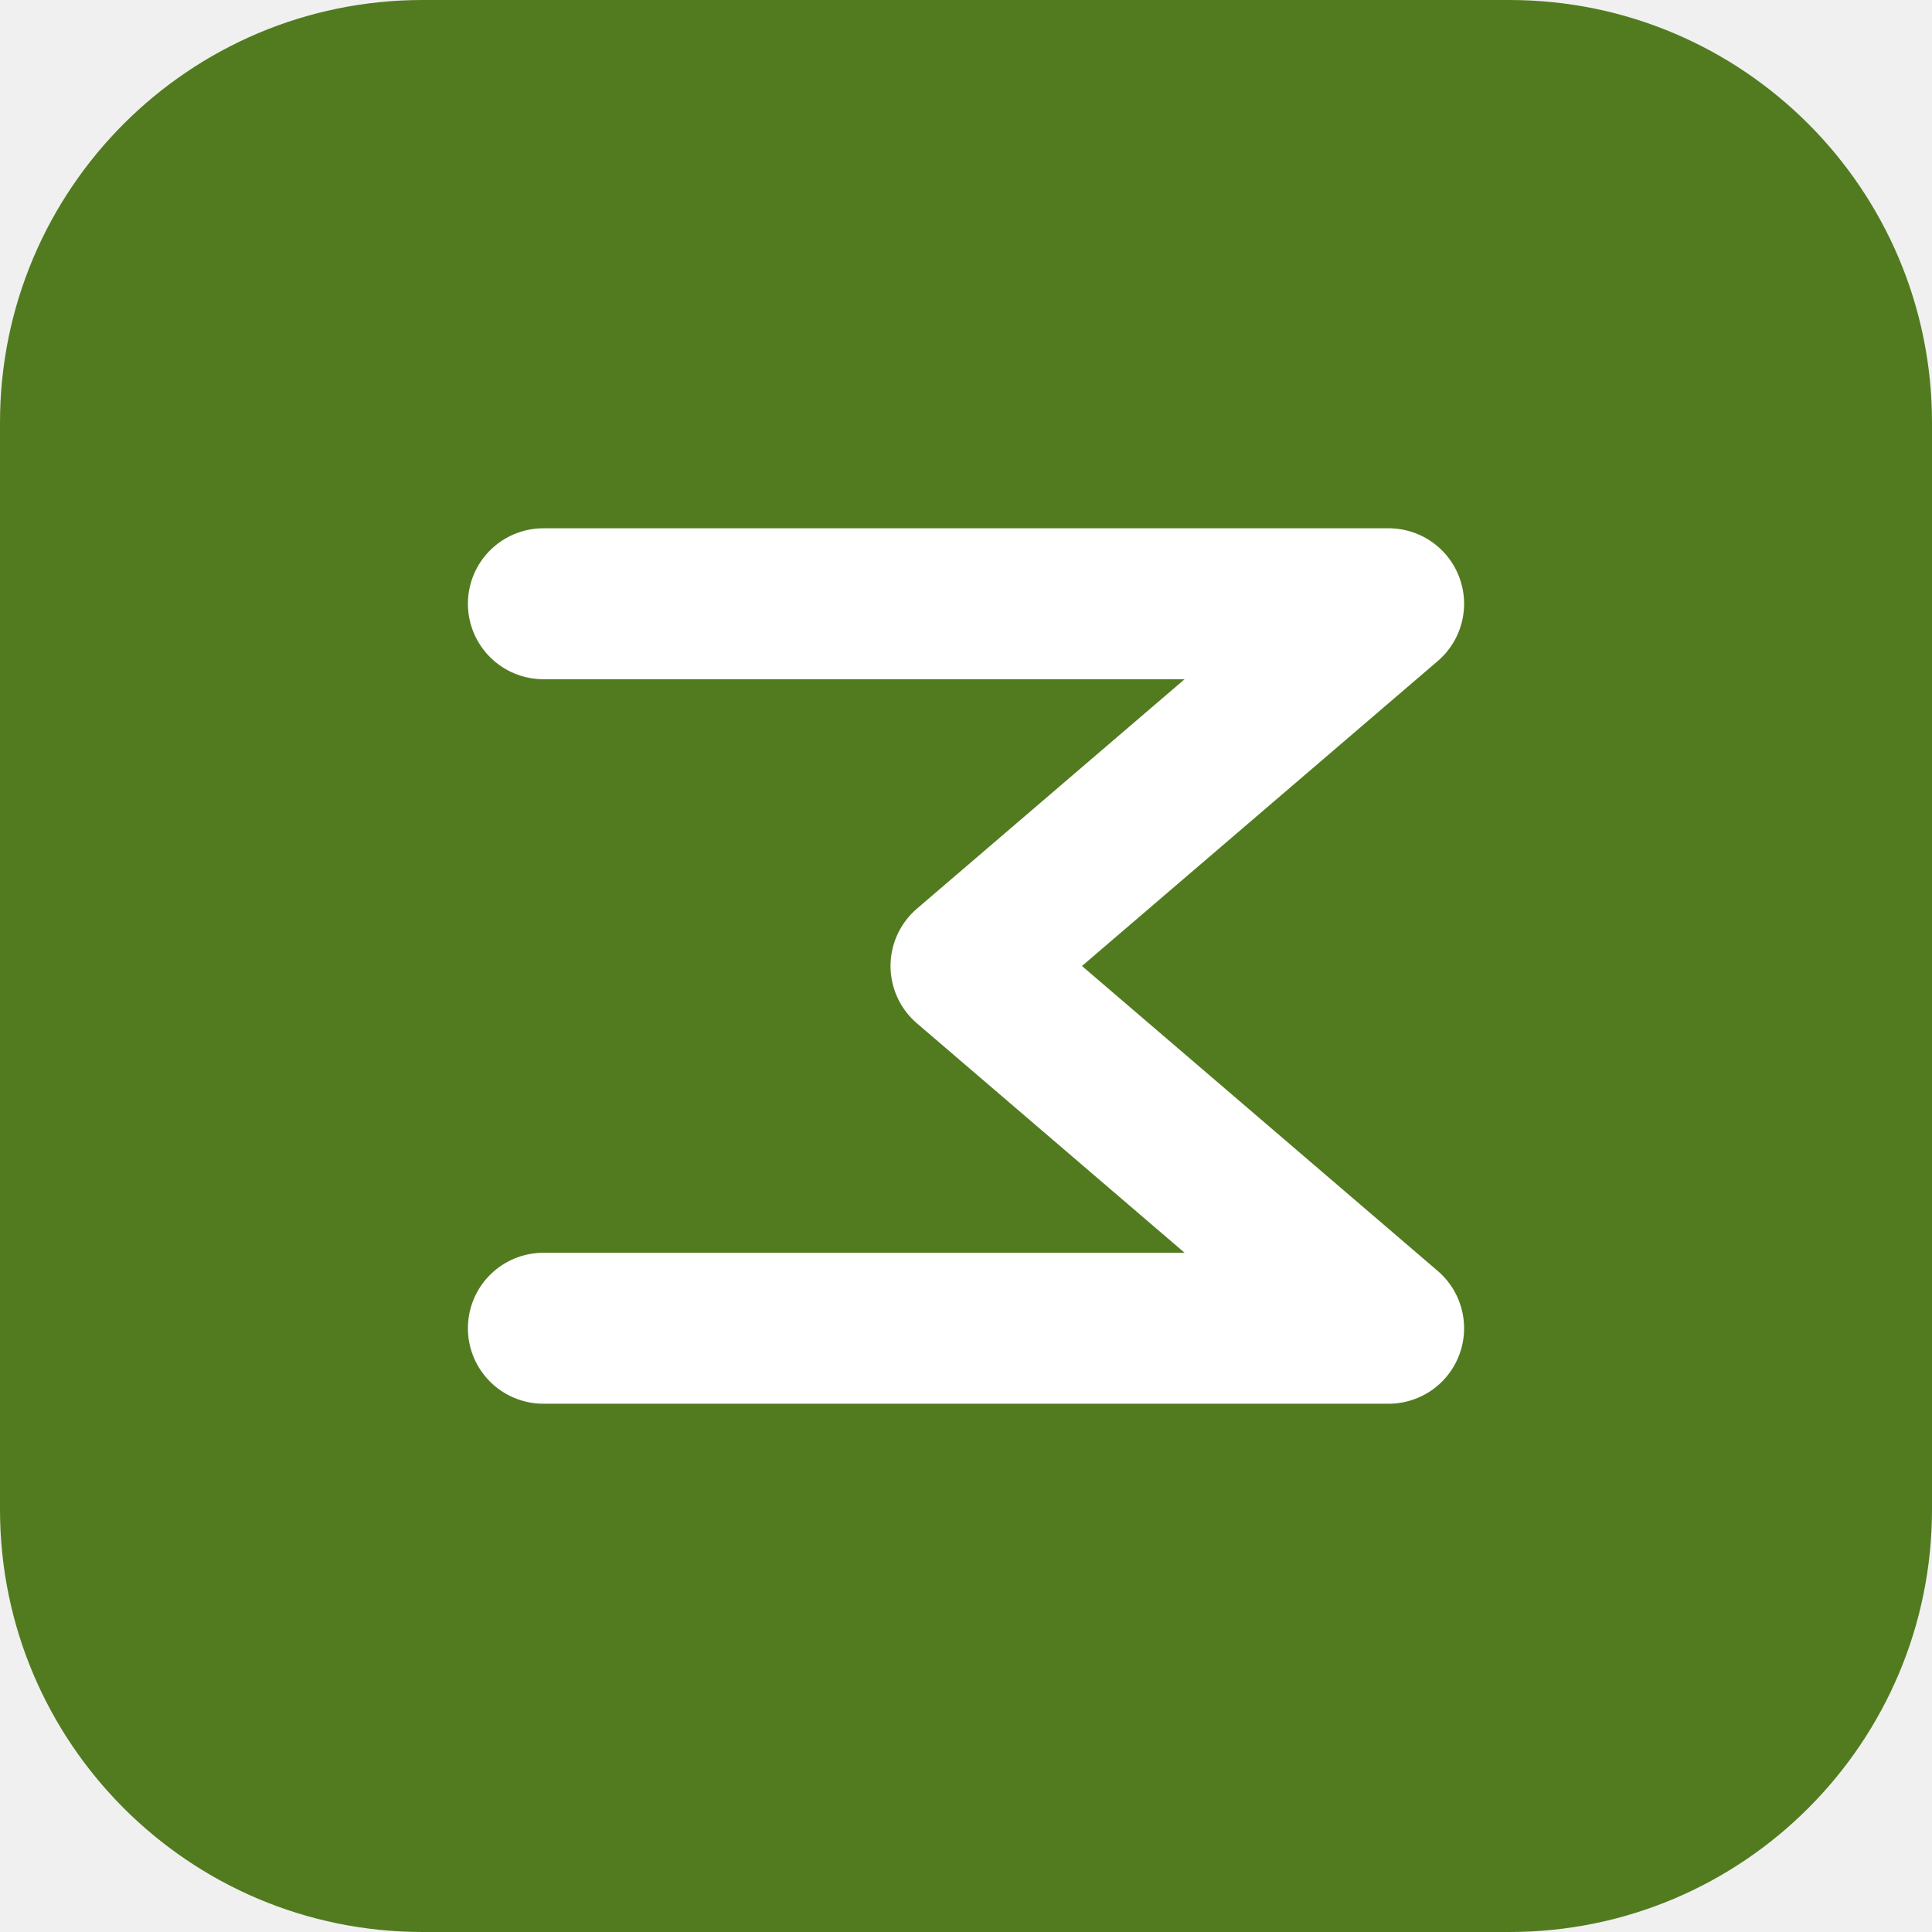
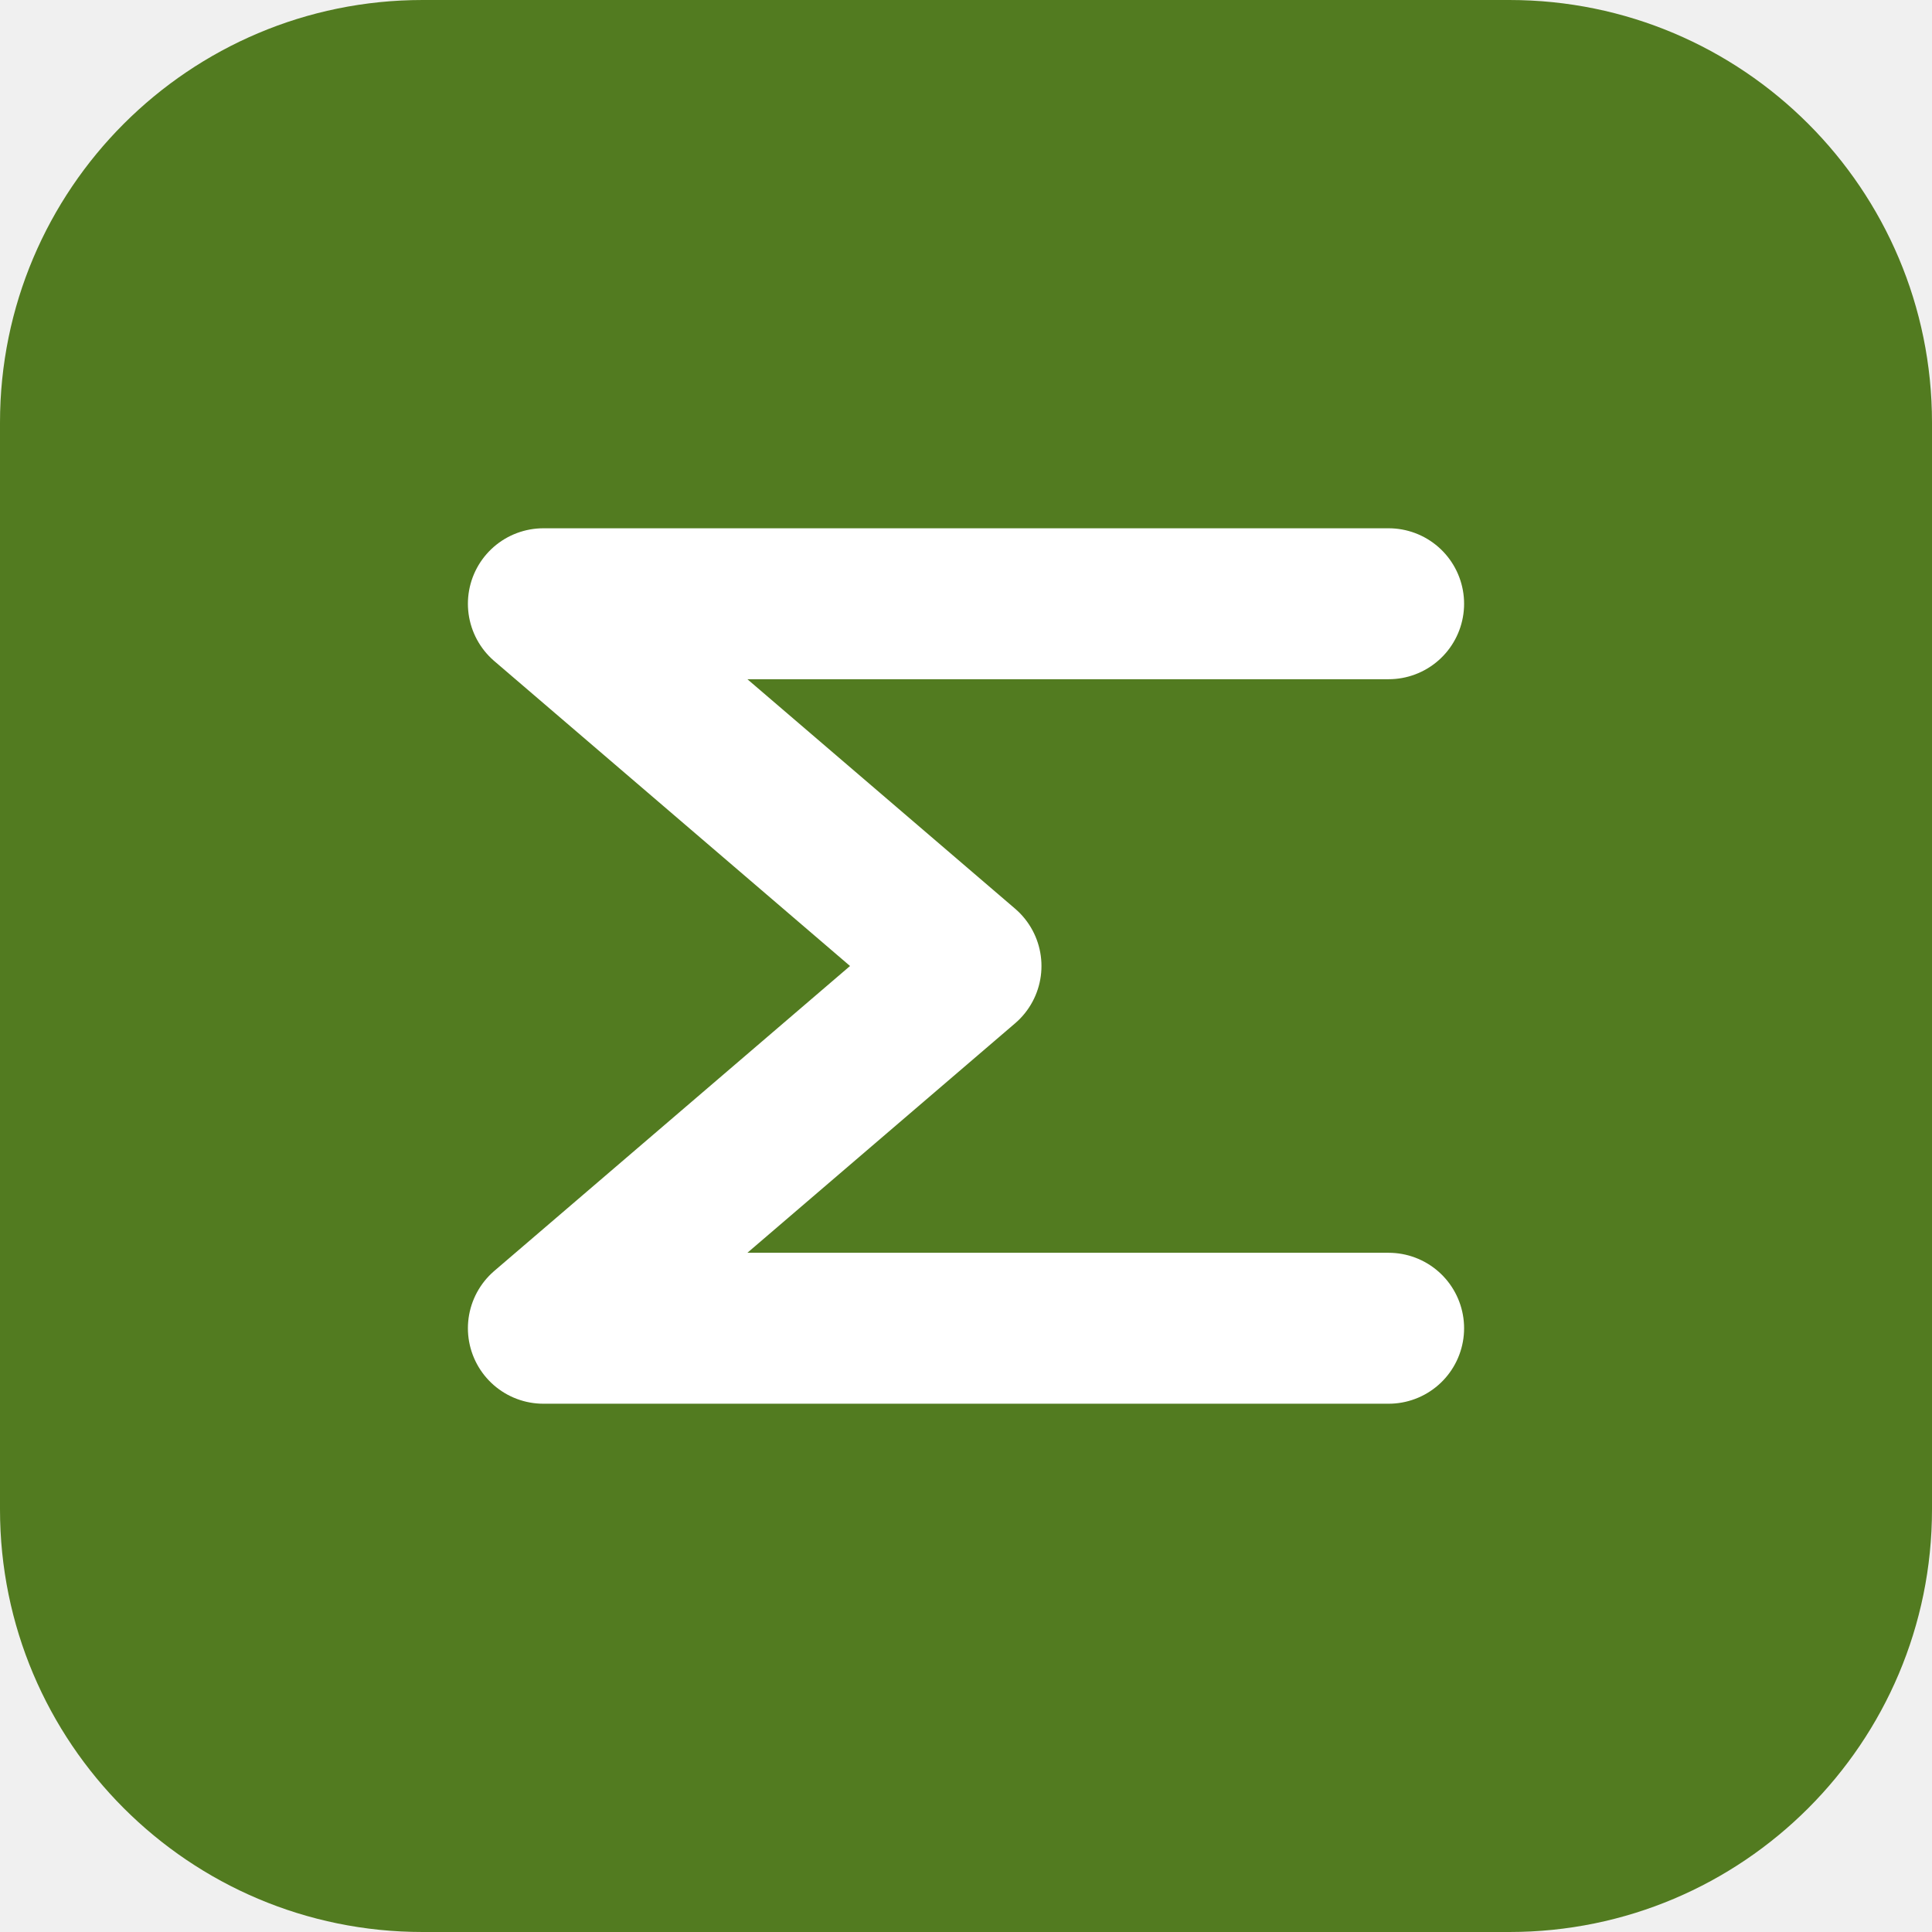
<svg xmlns="http://www.w3.org/2000/svg" viewBox="0 0 64 64">
  <rect width="64" height="64" rx="14" fill="#527b20" />
-   <path d="M18 20h28l-14 12 14 12H18" fill="none" stroke="#fff" stroke-width="5" stroke-linecap="round" stroke-linejoin="round" />
+   <path d="M46 20H18l14 12-14 12h28" fill="none" stroke="#fff" stroke-width="5" stroke-linecap="round" stroke-linejoin="round" />
</svg>
